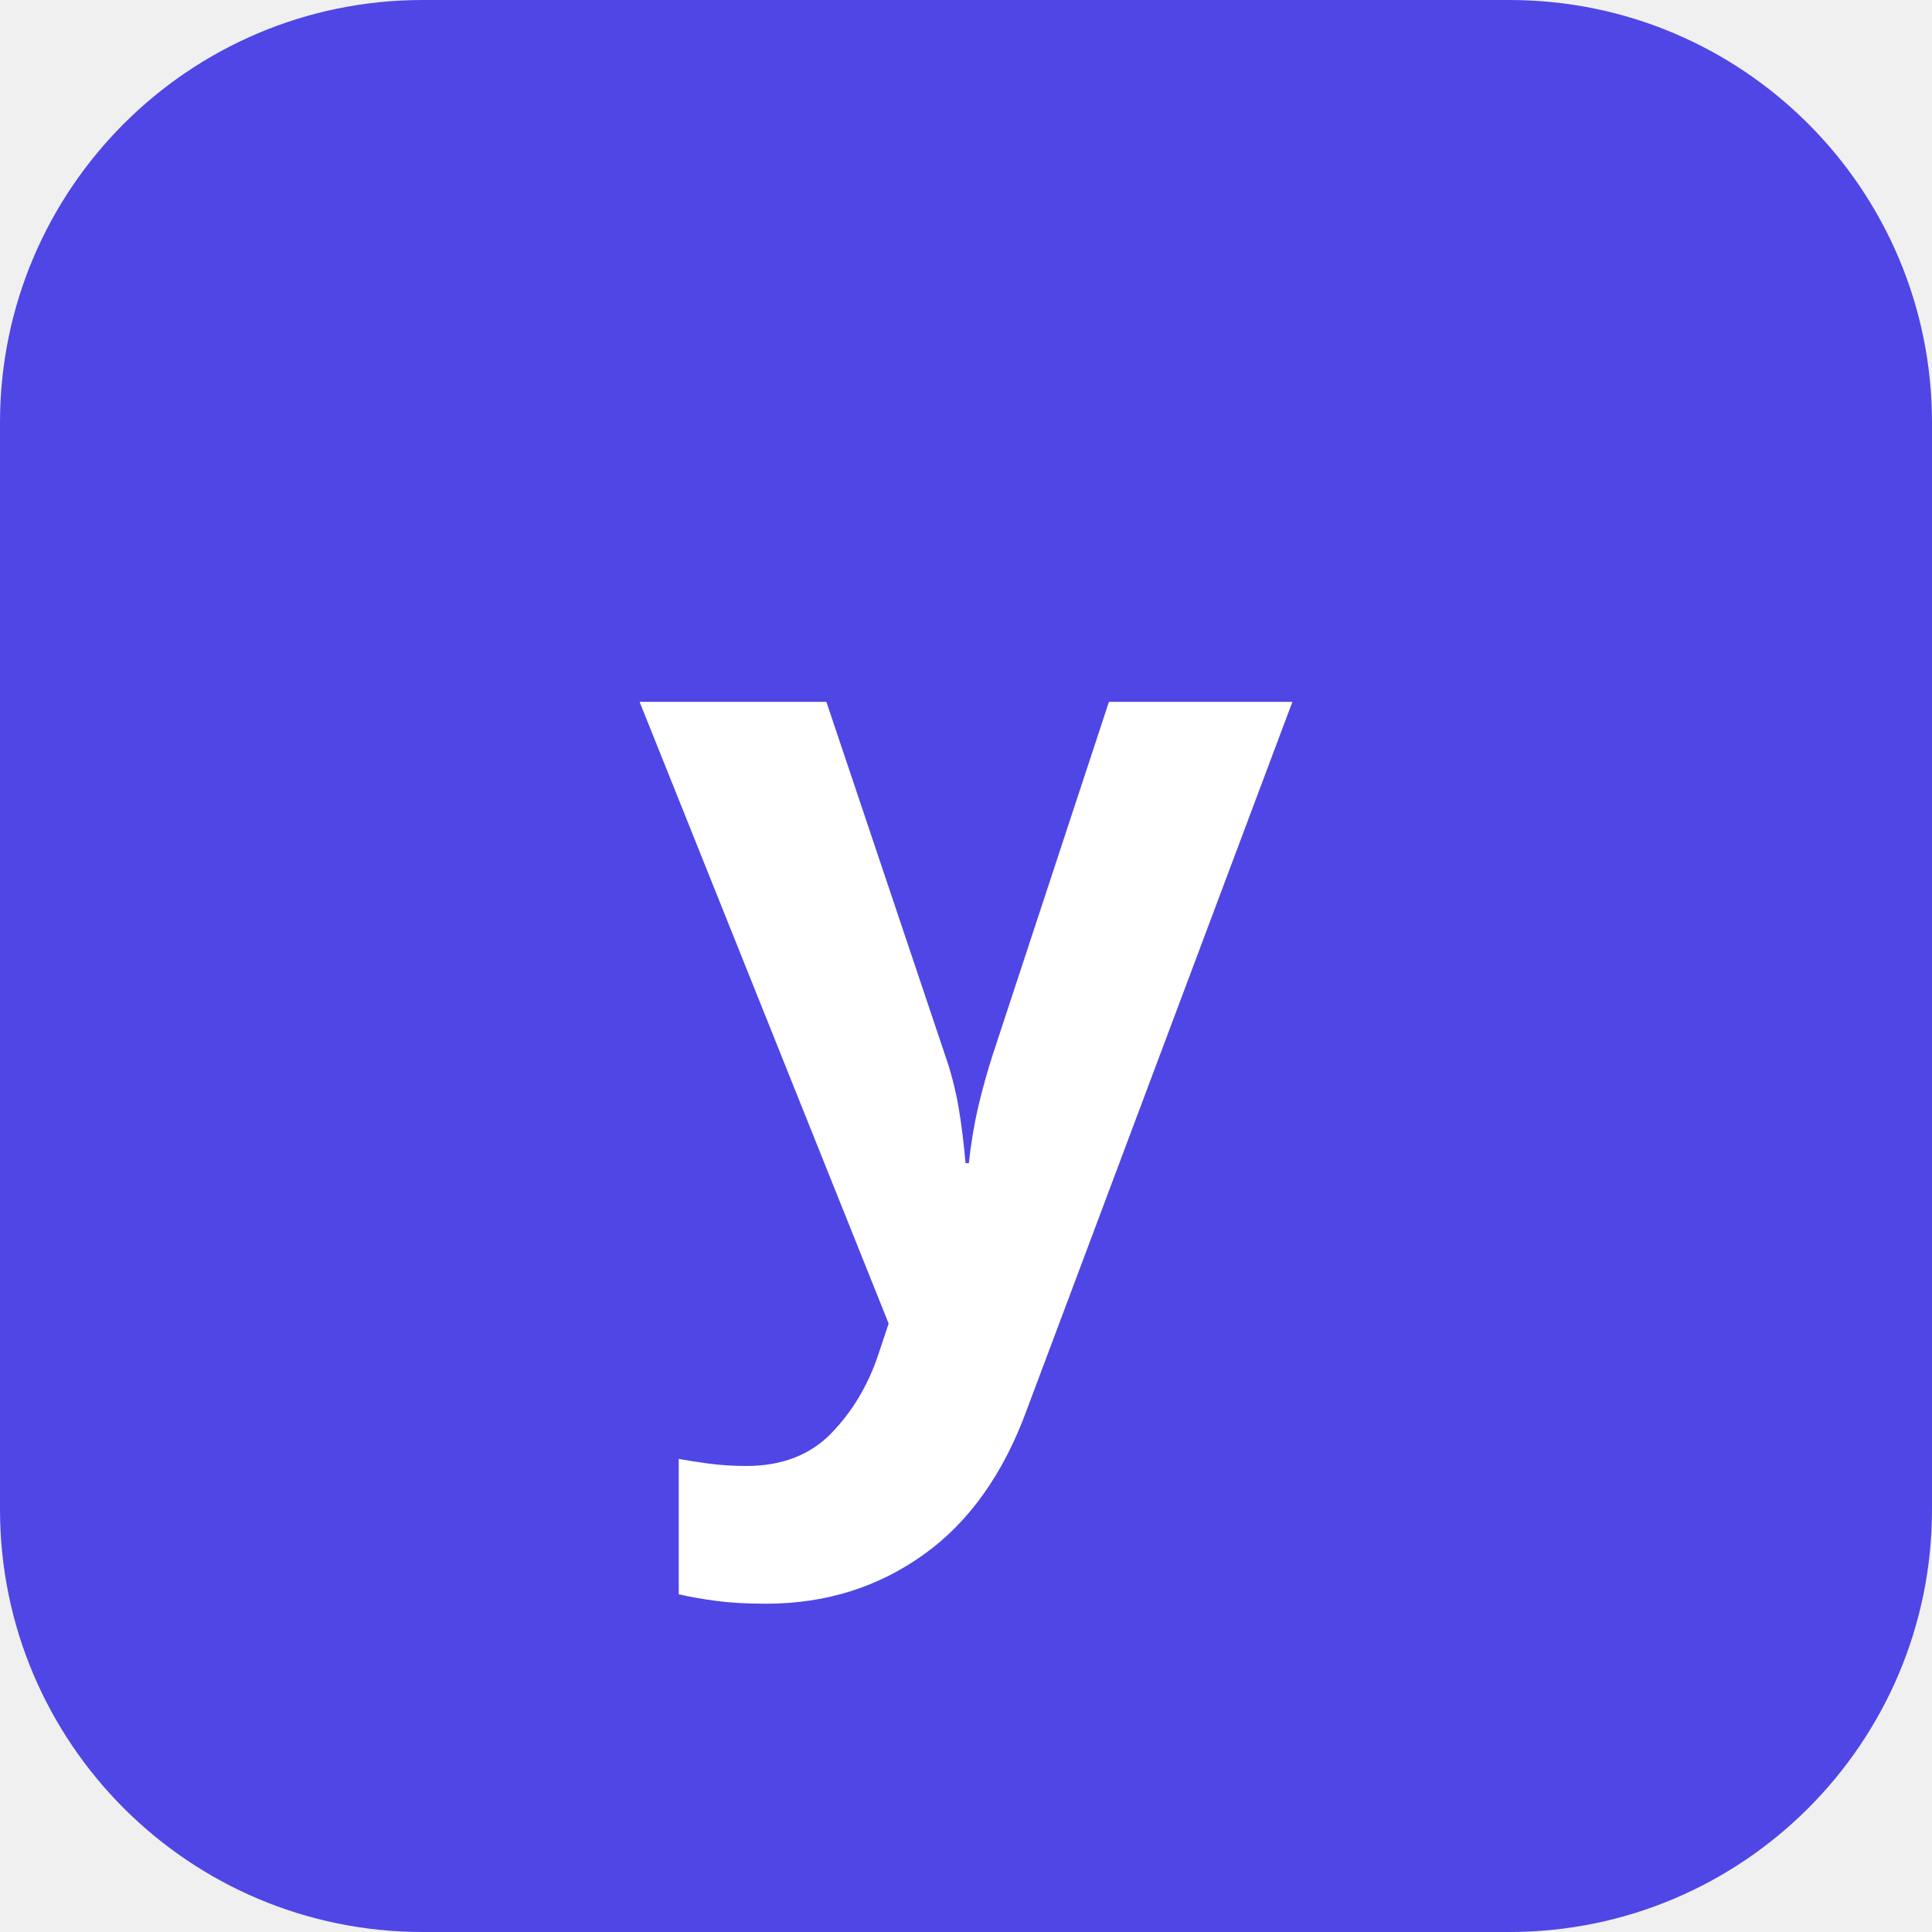
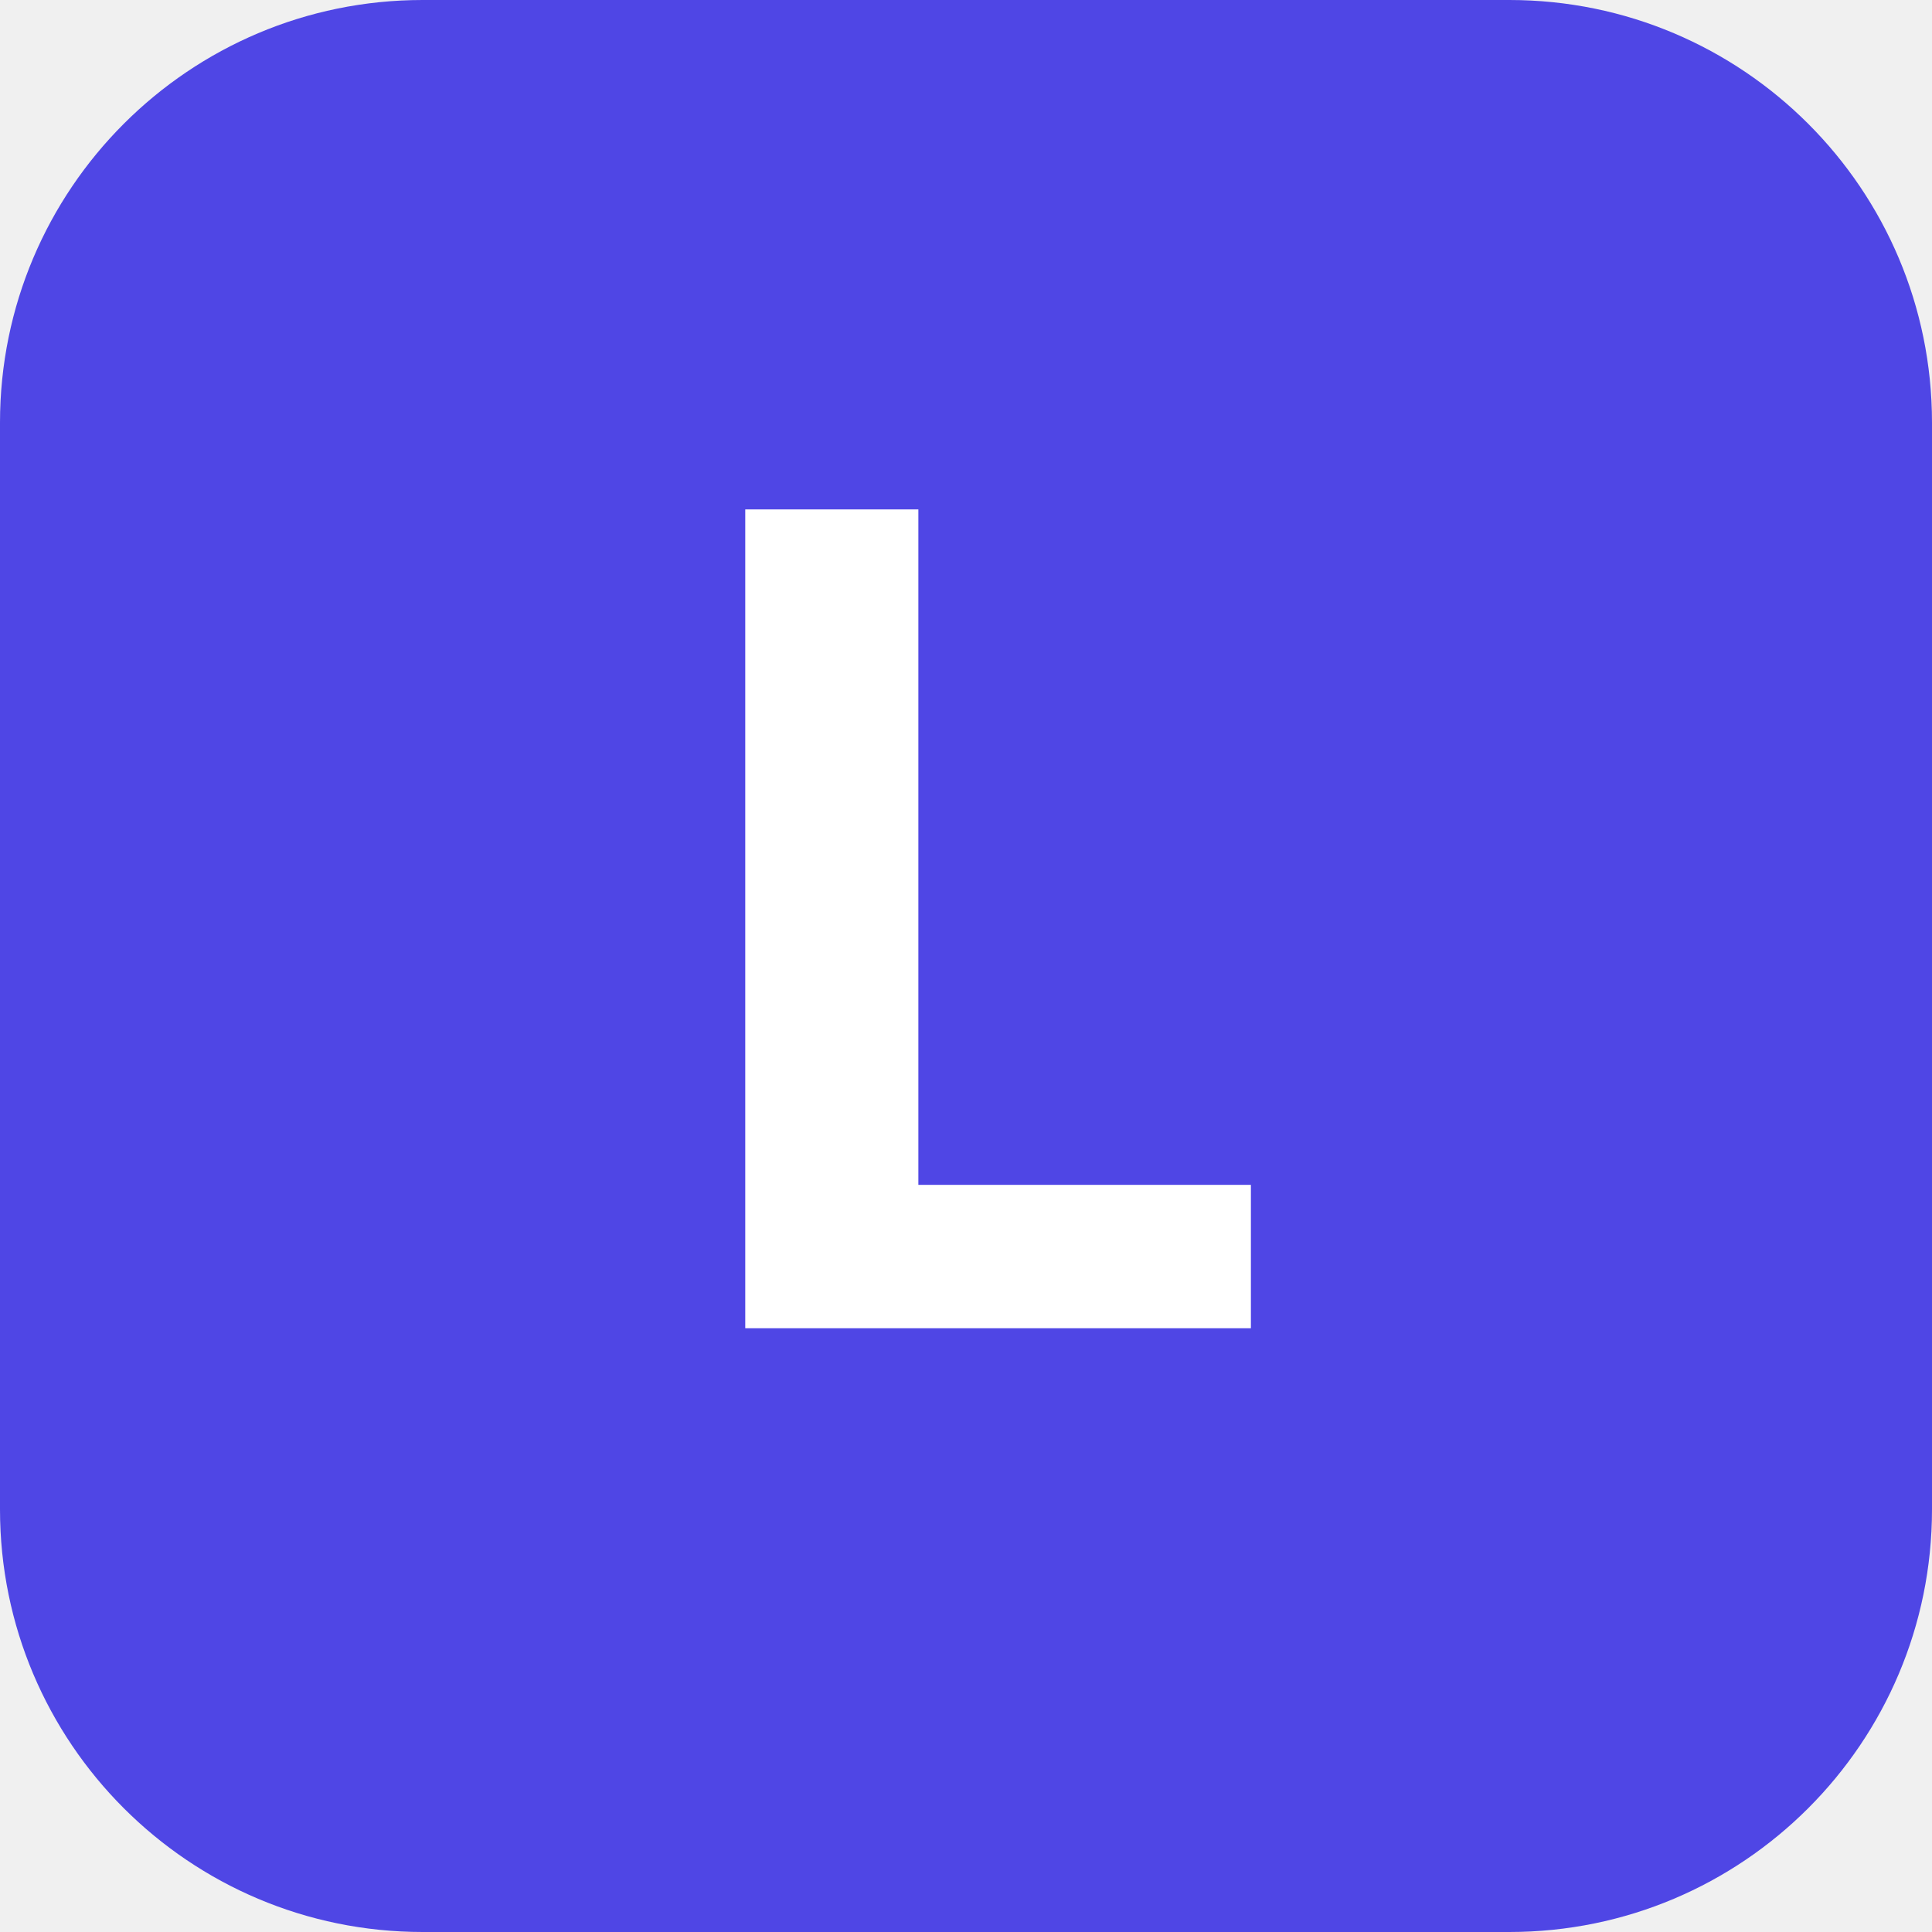
<svg xmlns="http://www.w3.org/2000/svg" viewBox="0 0 64 64">
  <rect width="64" height="64" rx="14" fill="#4f46e5" />
-   <text x="32" y="44" font-family="system-ui, sans-serif" font-size="38" font-weight="700" text-anchor="middle" fill="#ffffff">y</text>
+   <text x="32" y="44" font-family="system-ui, sans-serif" font-size="38" font-weight="700" text-anchor="middle" fill="#ffffff">L</text>
</svg>
